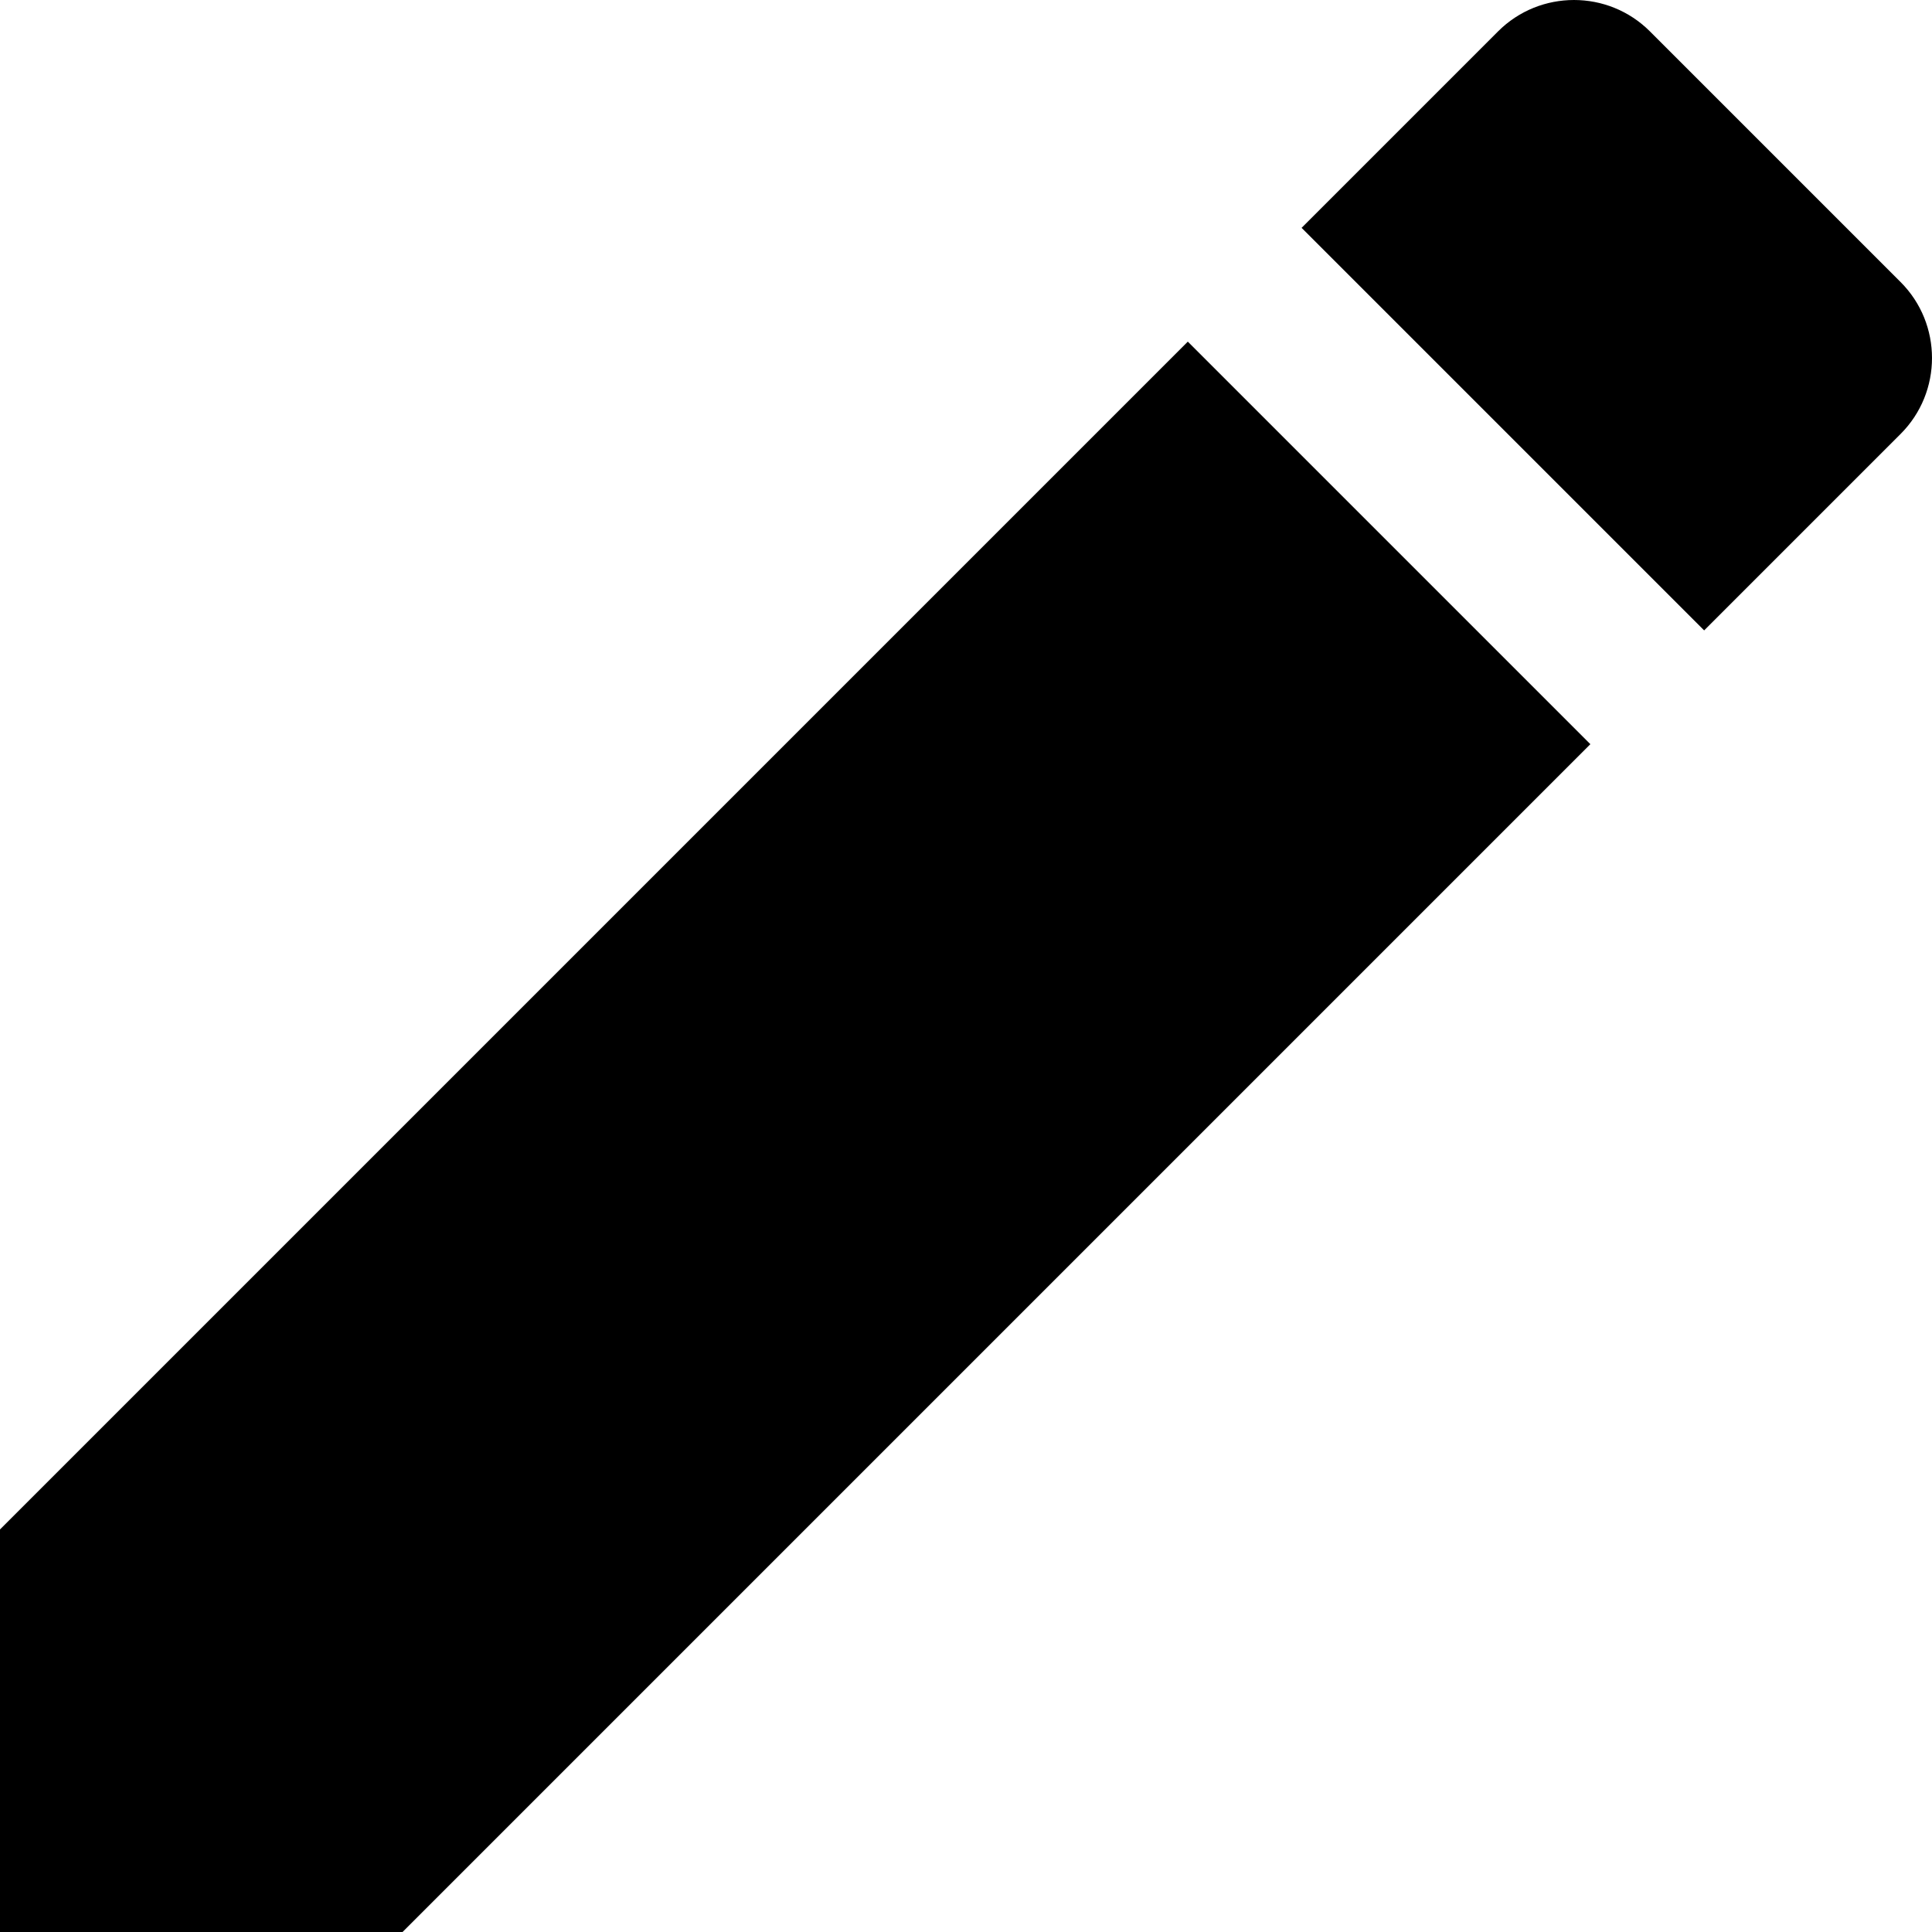
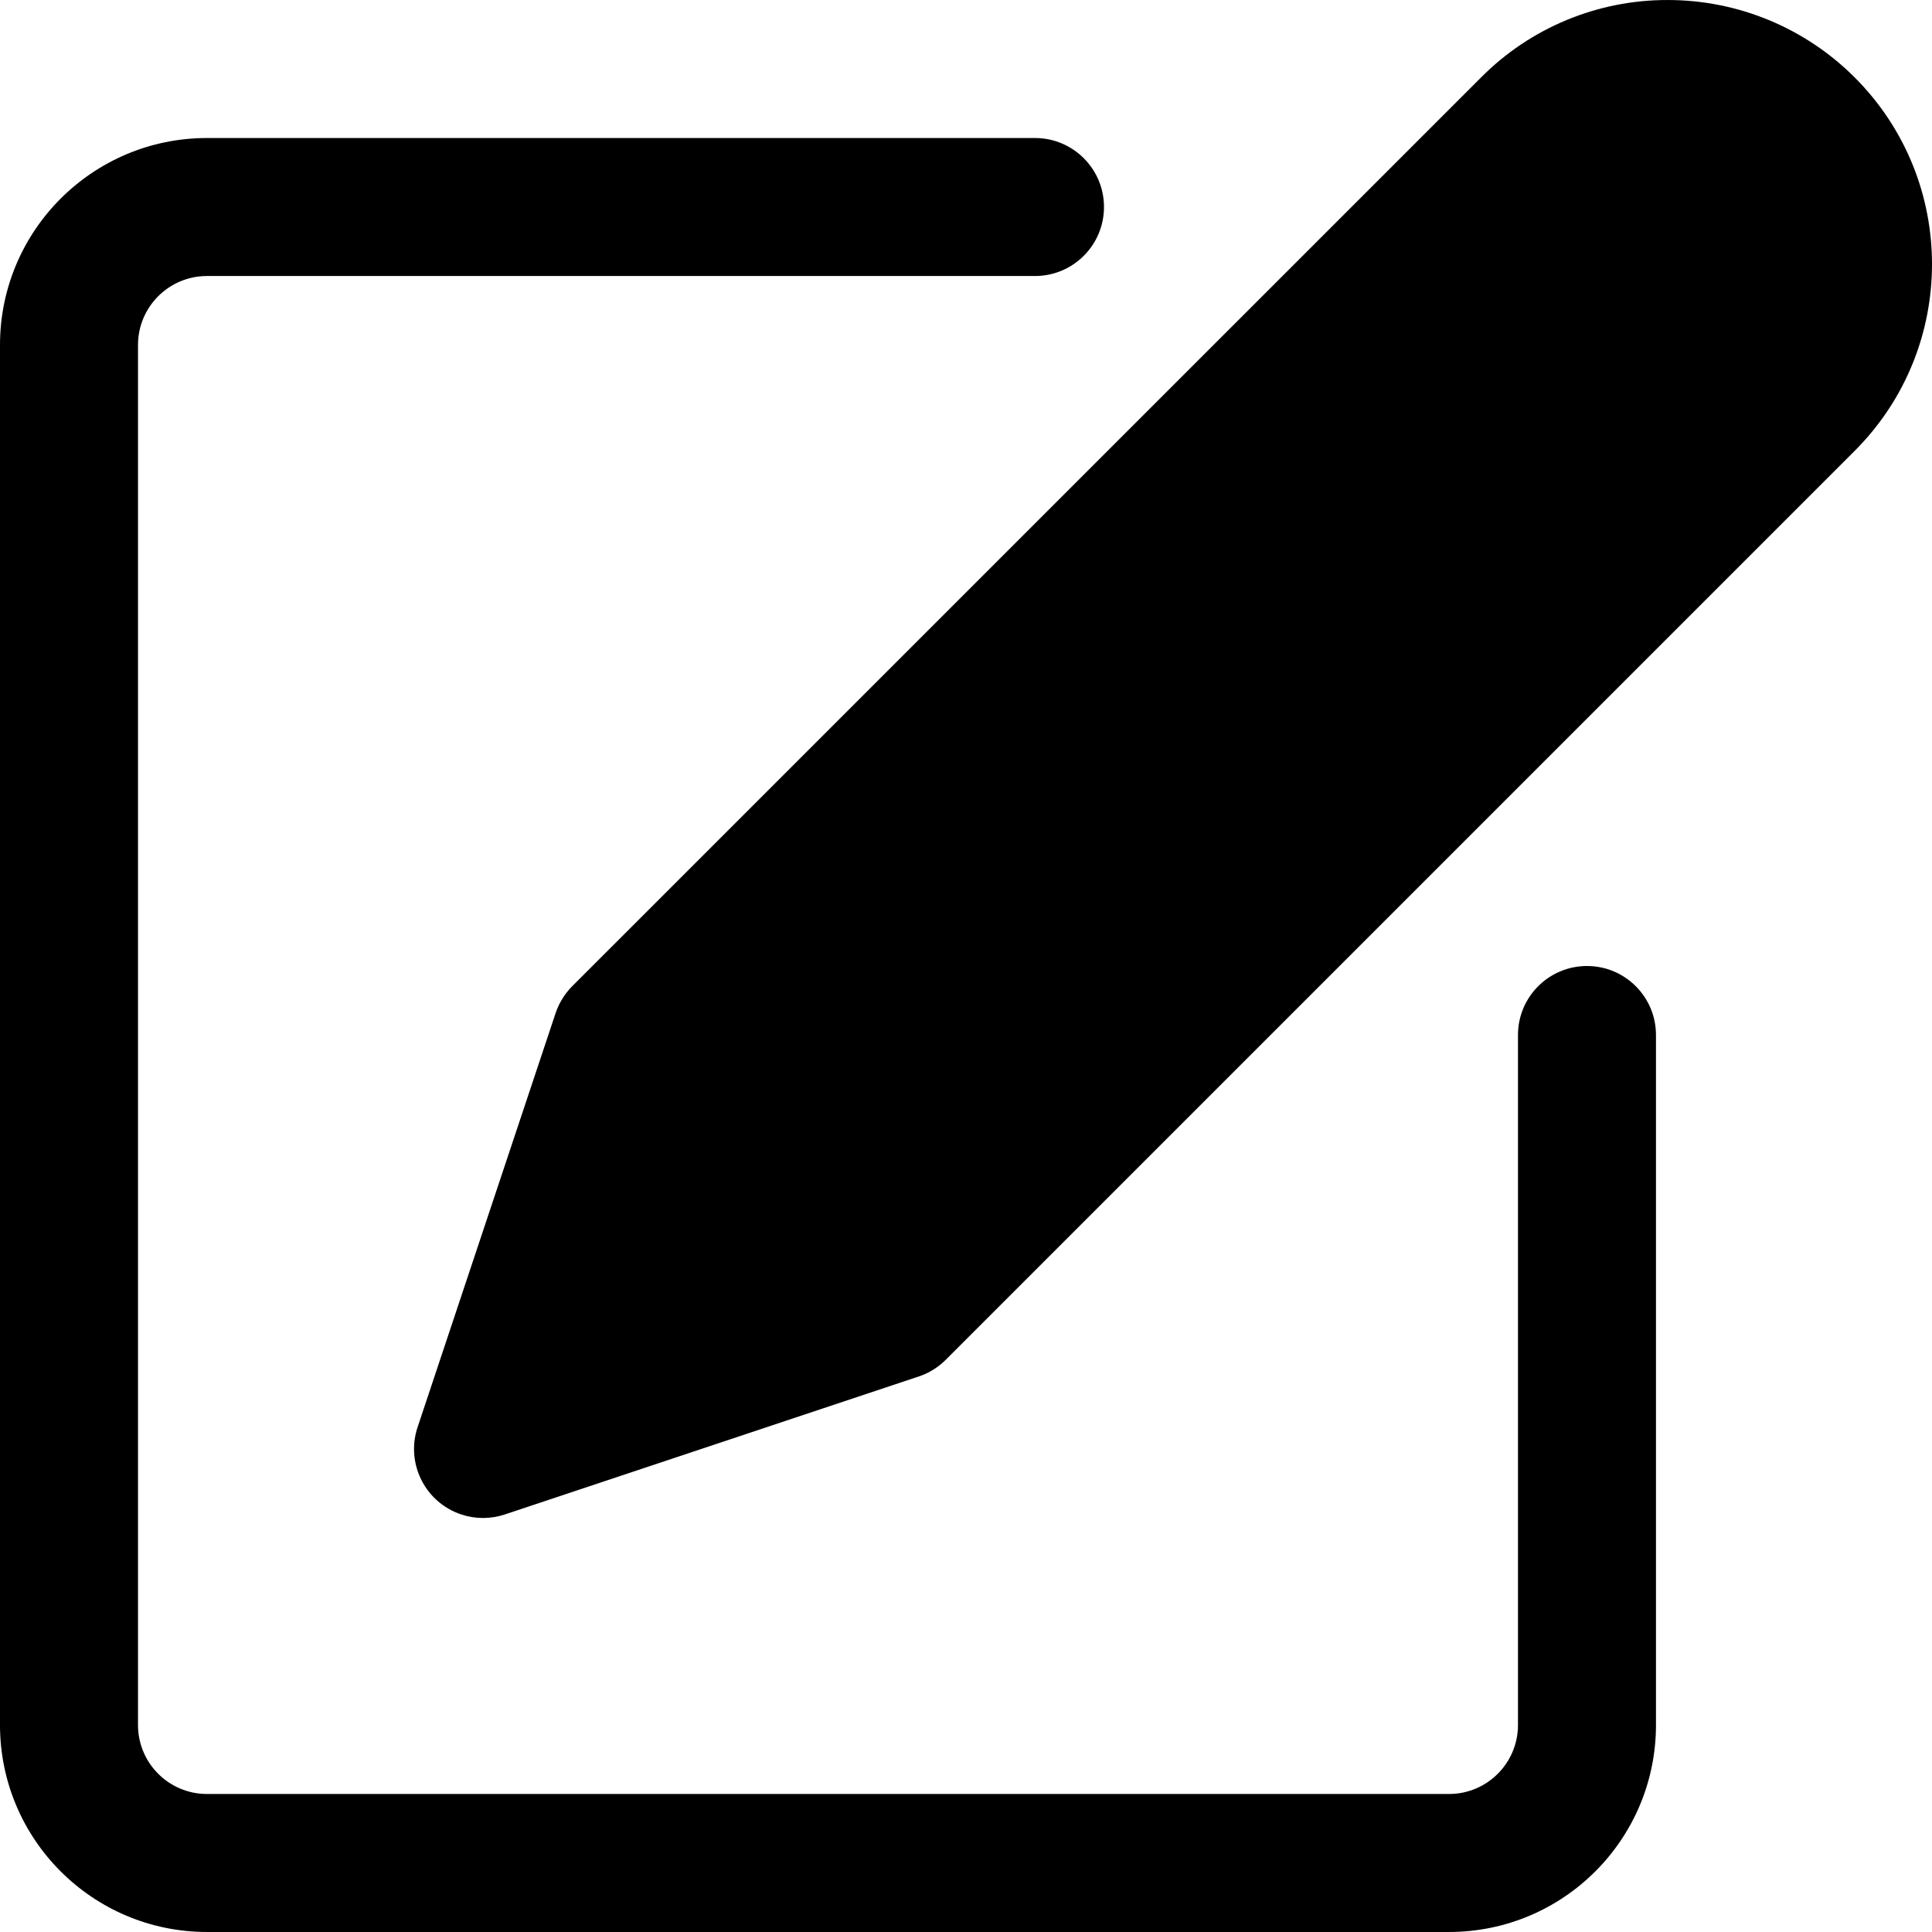
- <svg xmlns="http://www.w3.org/2000/svg" version="1.1" id="Capa_1" x="0px" y="0px" viewBox="0 0 383.947 383.947" style="enable-background:new 0 0 383.947 383.947;" xml:space="preserve">
+ <svg xmlns="http://www.w3.org/2000/svg" version="1.1" id="Capa_1" x="0px" y="0px" viewBox="0 0 477.873 477.873" style="enable-background:new 0 0 477.873 477.873;" xml:space="preserve">
  <g>
    <g>
-       <g>
-         <polygon points="0,303.947 0,383.947 80,383.947 316.053,147.893 236.053,67.893    " />
-         <path d="M377.707,56.053L327.893,6.24c-8.32-8.32-21.867-8.32-30.187,0l-39.04,39.04l80,80l39.04-39.04     C386.027,77.92,386.027,64.373,377.707,56.053z" />
-       </g>
+       <path d="M392.533,238.937c-9.426,0-17.067,7.641-17.067,17.067V426.67c0,9.426-7.641,17.067-17.067,17.067H51.2    c-9.426,0-17.067-7.641-17.067-17.067V85.337c0-9.426,7.641-17.067,17.067-17.067H256c9.426,0,17.067-7.641,17.067-17.067    S265.426,34.137,256,34.137H51.2C22.923,34.137,0,57.06,0,85.337V426.67c0,28.277,22.923,51.2,51.2,51.2h307.2    c28.277,0,51.2-22.923,51.2-51.2V256.003C409.6,246.578,401.959,238.937,392.533,238.937z" />
+     </g>
+   </g>
+   <g>
+     <g>
+       <path d="M458.742,19.142c-12.254-12.256-28.875-19.14-46.206-19.138c-17.341-0.05-33.979,6.846-46.199,19.149L141.534,243.937    c-1.865,1.879-3.272,4.163-4.113,6.673l-34.133,102.4c-2.979,8.943,1.856,18.607,10.799,21.585    c1.735,0.578,3.552,0.873,5.38,0.875c1.832-0.003,3.653-0.297,5.393-0.87l102.4-34.133c2.515-0.84,4.8-2.254,6.673-4.13    l224.802-224.802C484.25,86.023,484.253,44.657,458.742,19.142z" />
    </g>
  </g>
  <g>
</g>
  <g>
</g>
  <g>
</g>
  <g>
</g>
  <g>
</g>
  <g>
</g>
  <g>
</g>
  <g>
</g>
  <g>
</g>
  <g>
</g>
  <g>
</g>
  <g>
</g>
  <g>
</g>
  <g>
</g>
  <g>
</g>
</svg>
